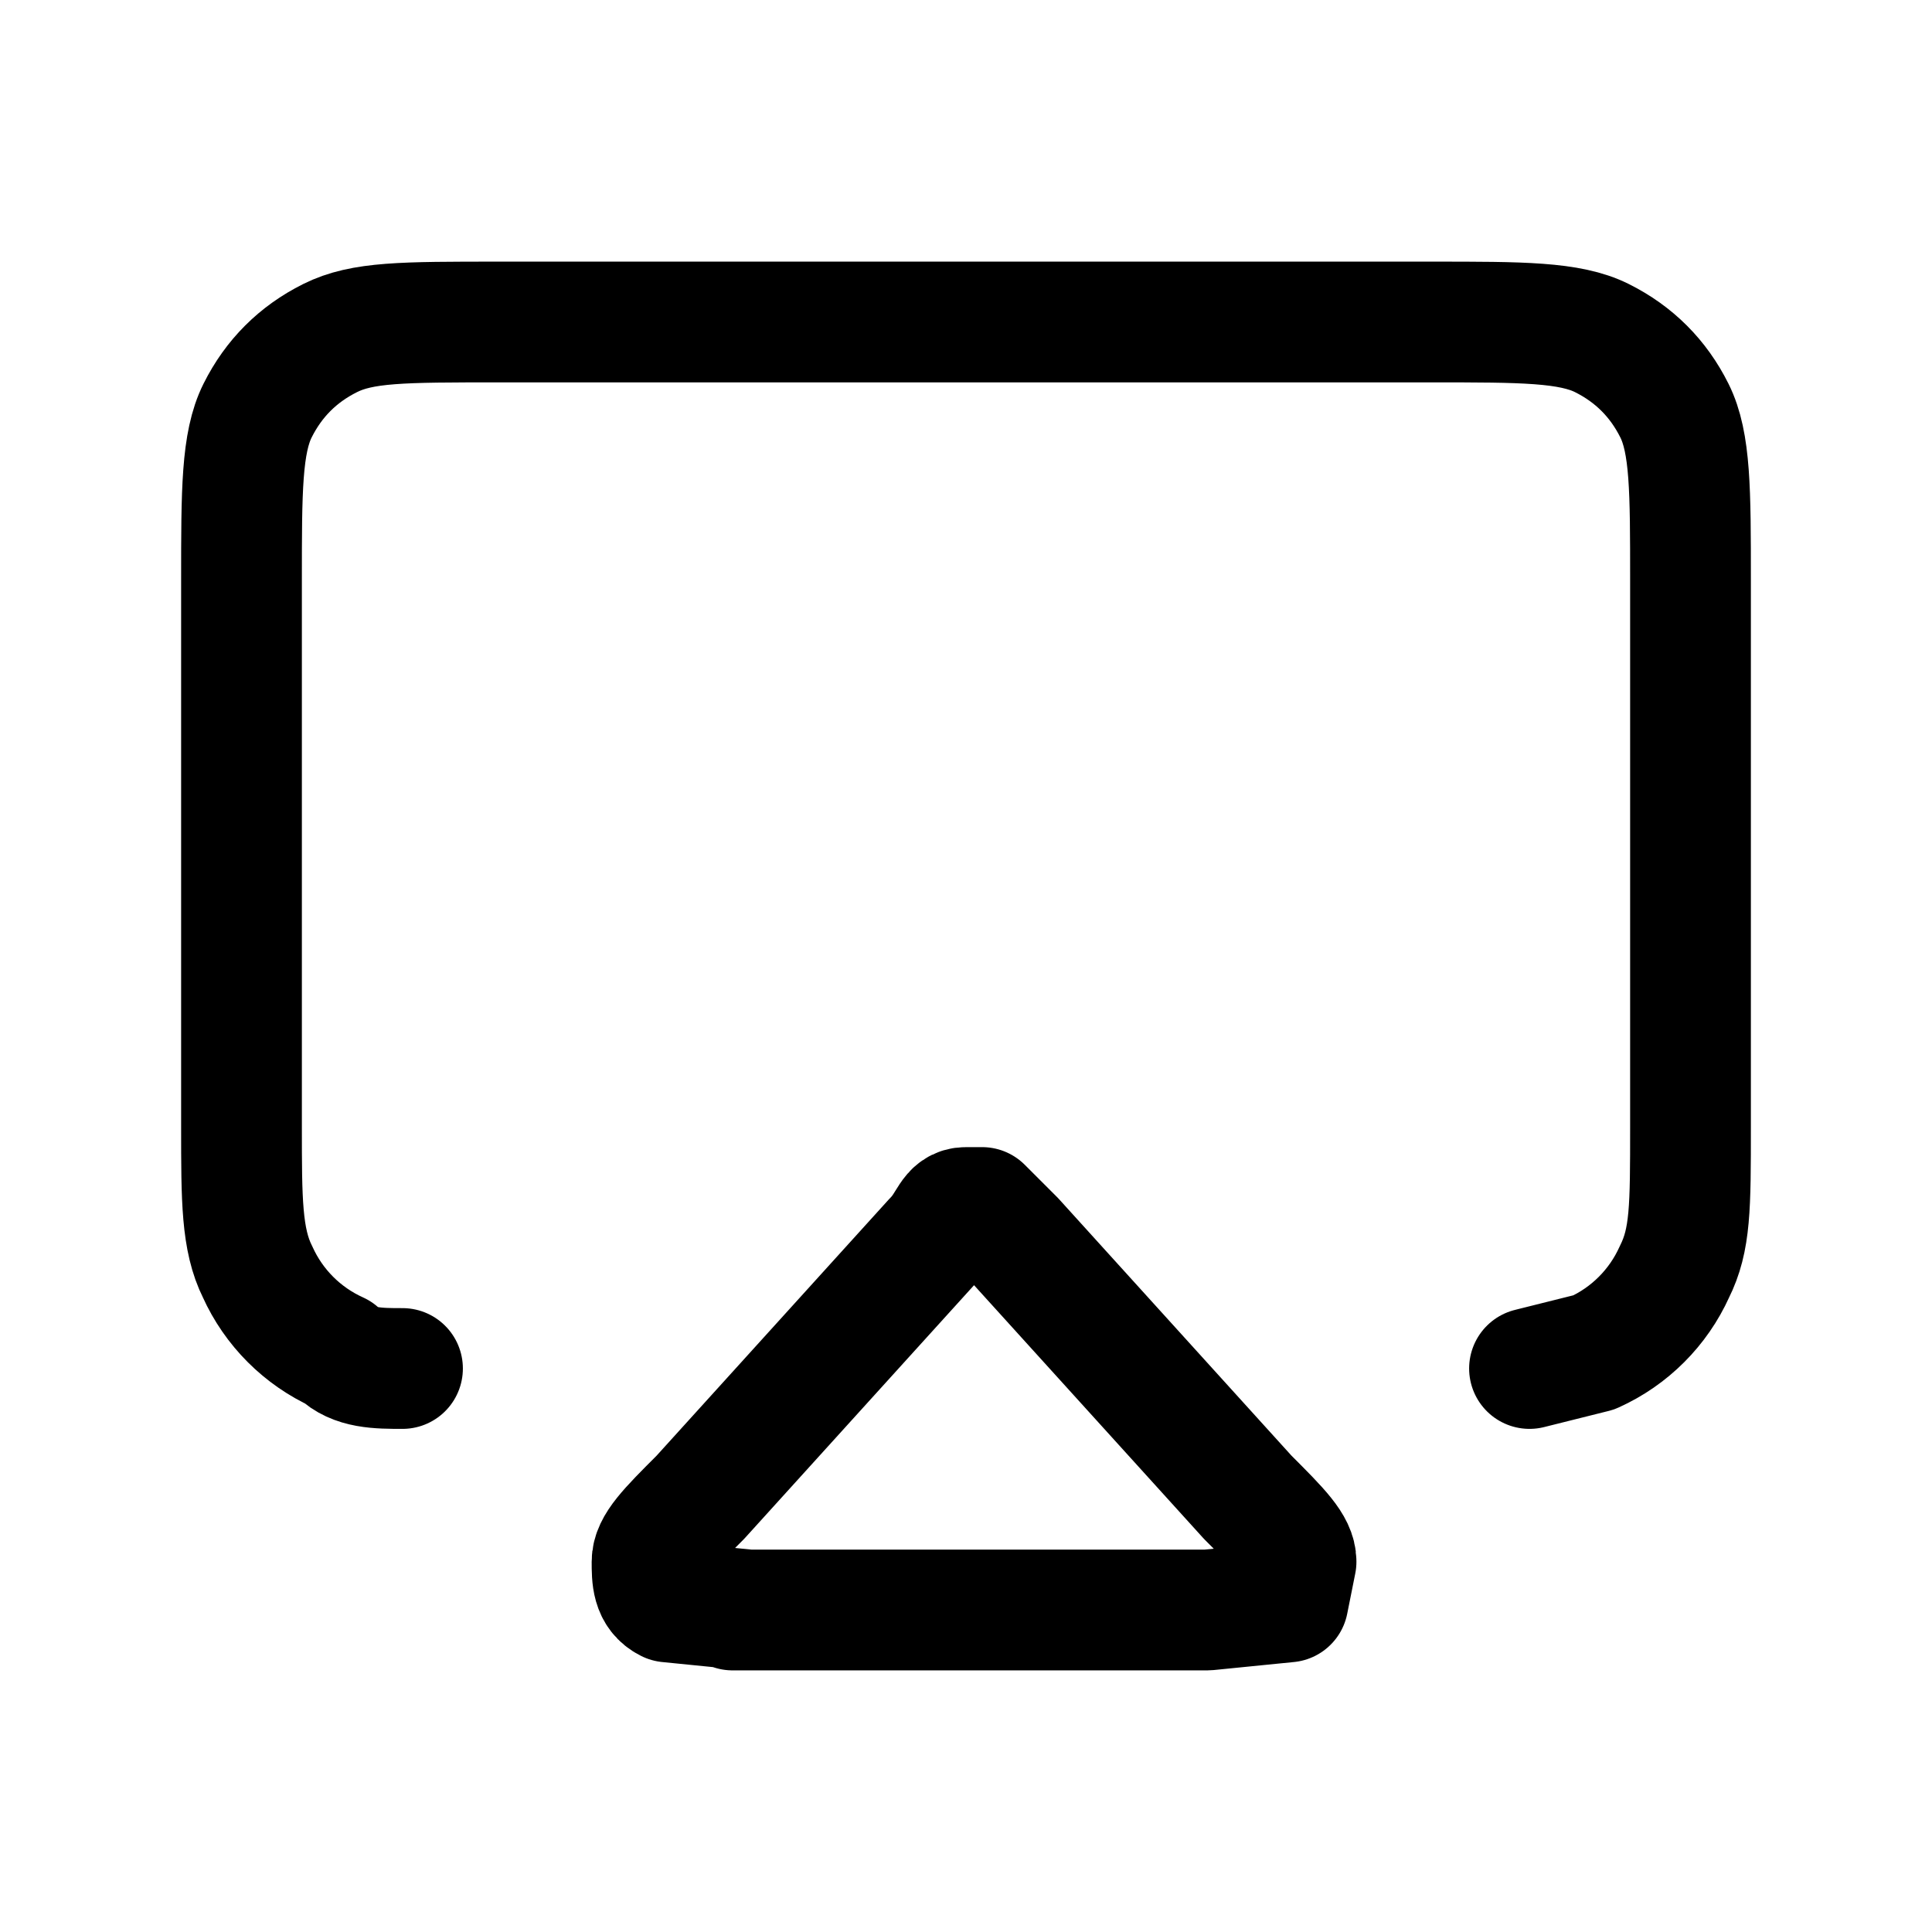
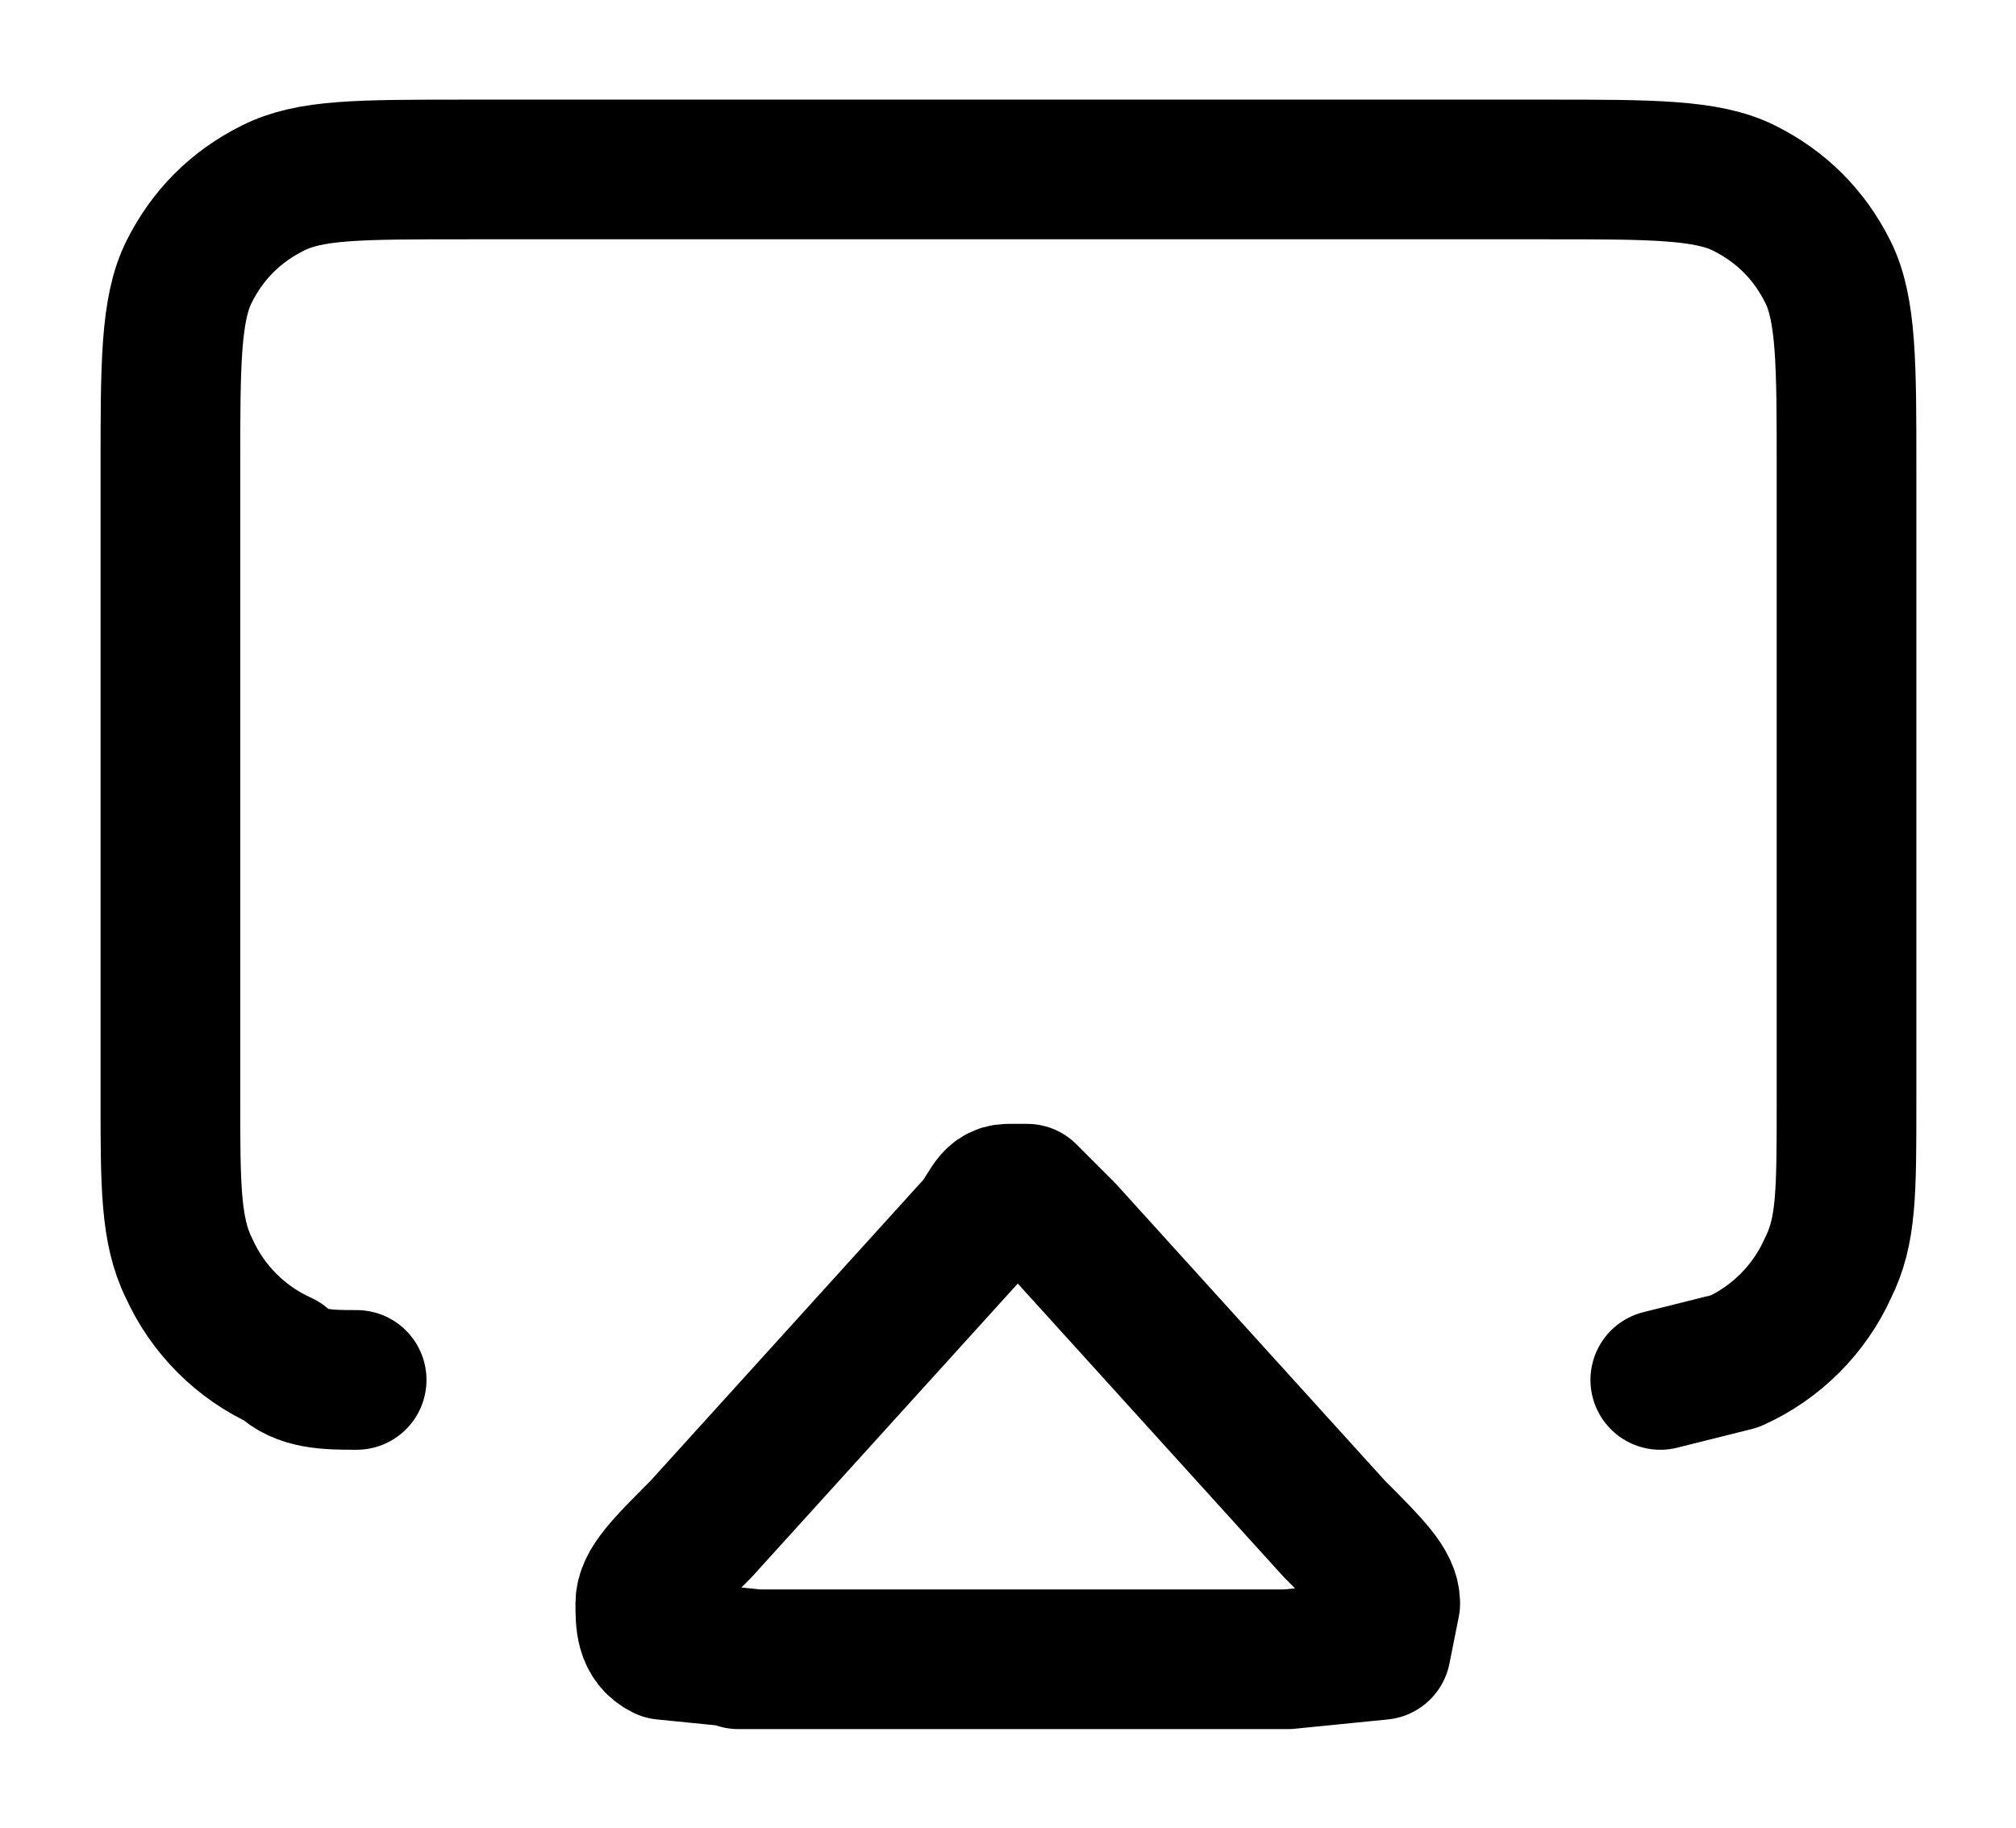
- <svg xmlns="http://www.w3.org/2000/svg" fill="none" viewBox="0 0 24 24">
+ <svg xmlns="http://www.w3.org/2000/svg" fill="none" viewBox="1.17 2.18 21.65 19.63">
  <path stroke="currentColor" stroke-linecap="round" stroke-linejoin="round" stroke-width="1.5" d="M5 17c-.3 0-.6 0-.8-.2a2 2 0 0 1-1-1C3 15.4 3 14.9 3 14V7.2c0-1.1 0-1.7.2-2.1.2-.4.5-.7.9-.9C4.5 4 5 4 6.2 4h11.6c1.1 0 1.7 0 2.1.2.4.2.7.5.9.9.2.4.2 1 .2 2.1V14c0 1 0 1.4-.2 1.8a2 2 0 0 1-1 1l-.8.2m-9.9 3H15l1-.1.1-.5c0-.2-.2-.4-.6-.8l-2.9-3.2-.4-.4H12c-.2 0-.2.2-.4.4l-2.9 3.2c-.4.4-.6.6-.6.8 0 .2 0 .4.2.5l1 .1Z" />
</svg>
